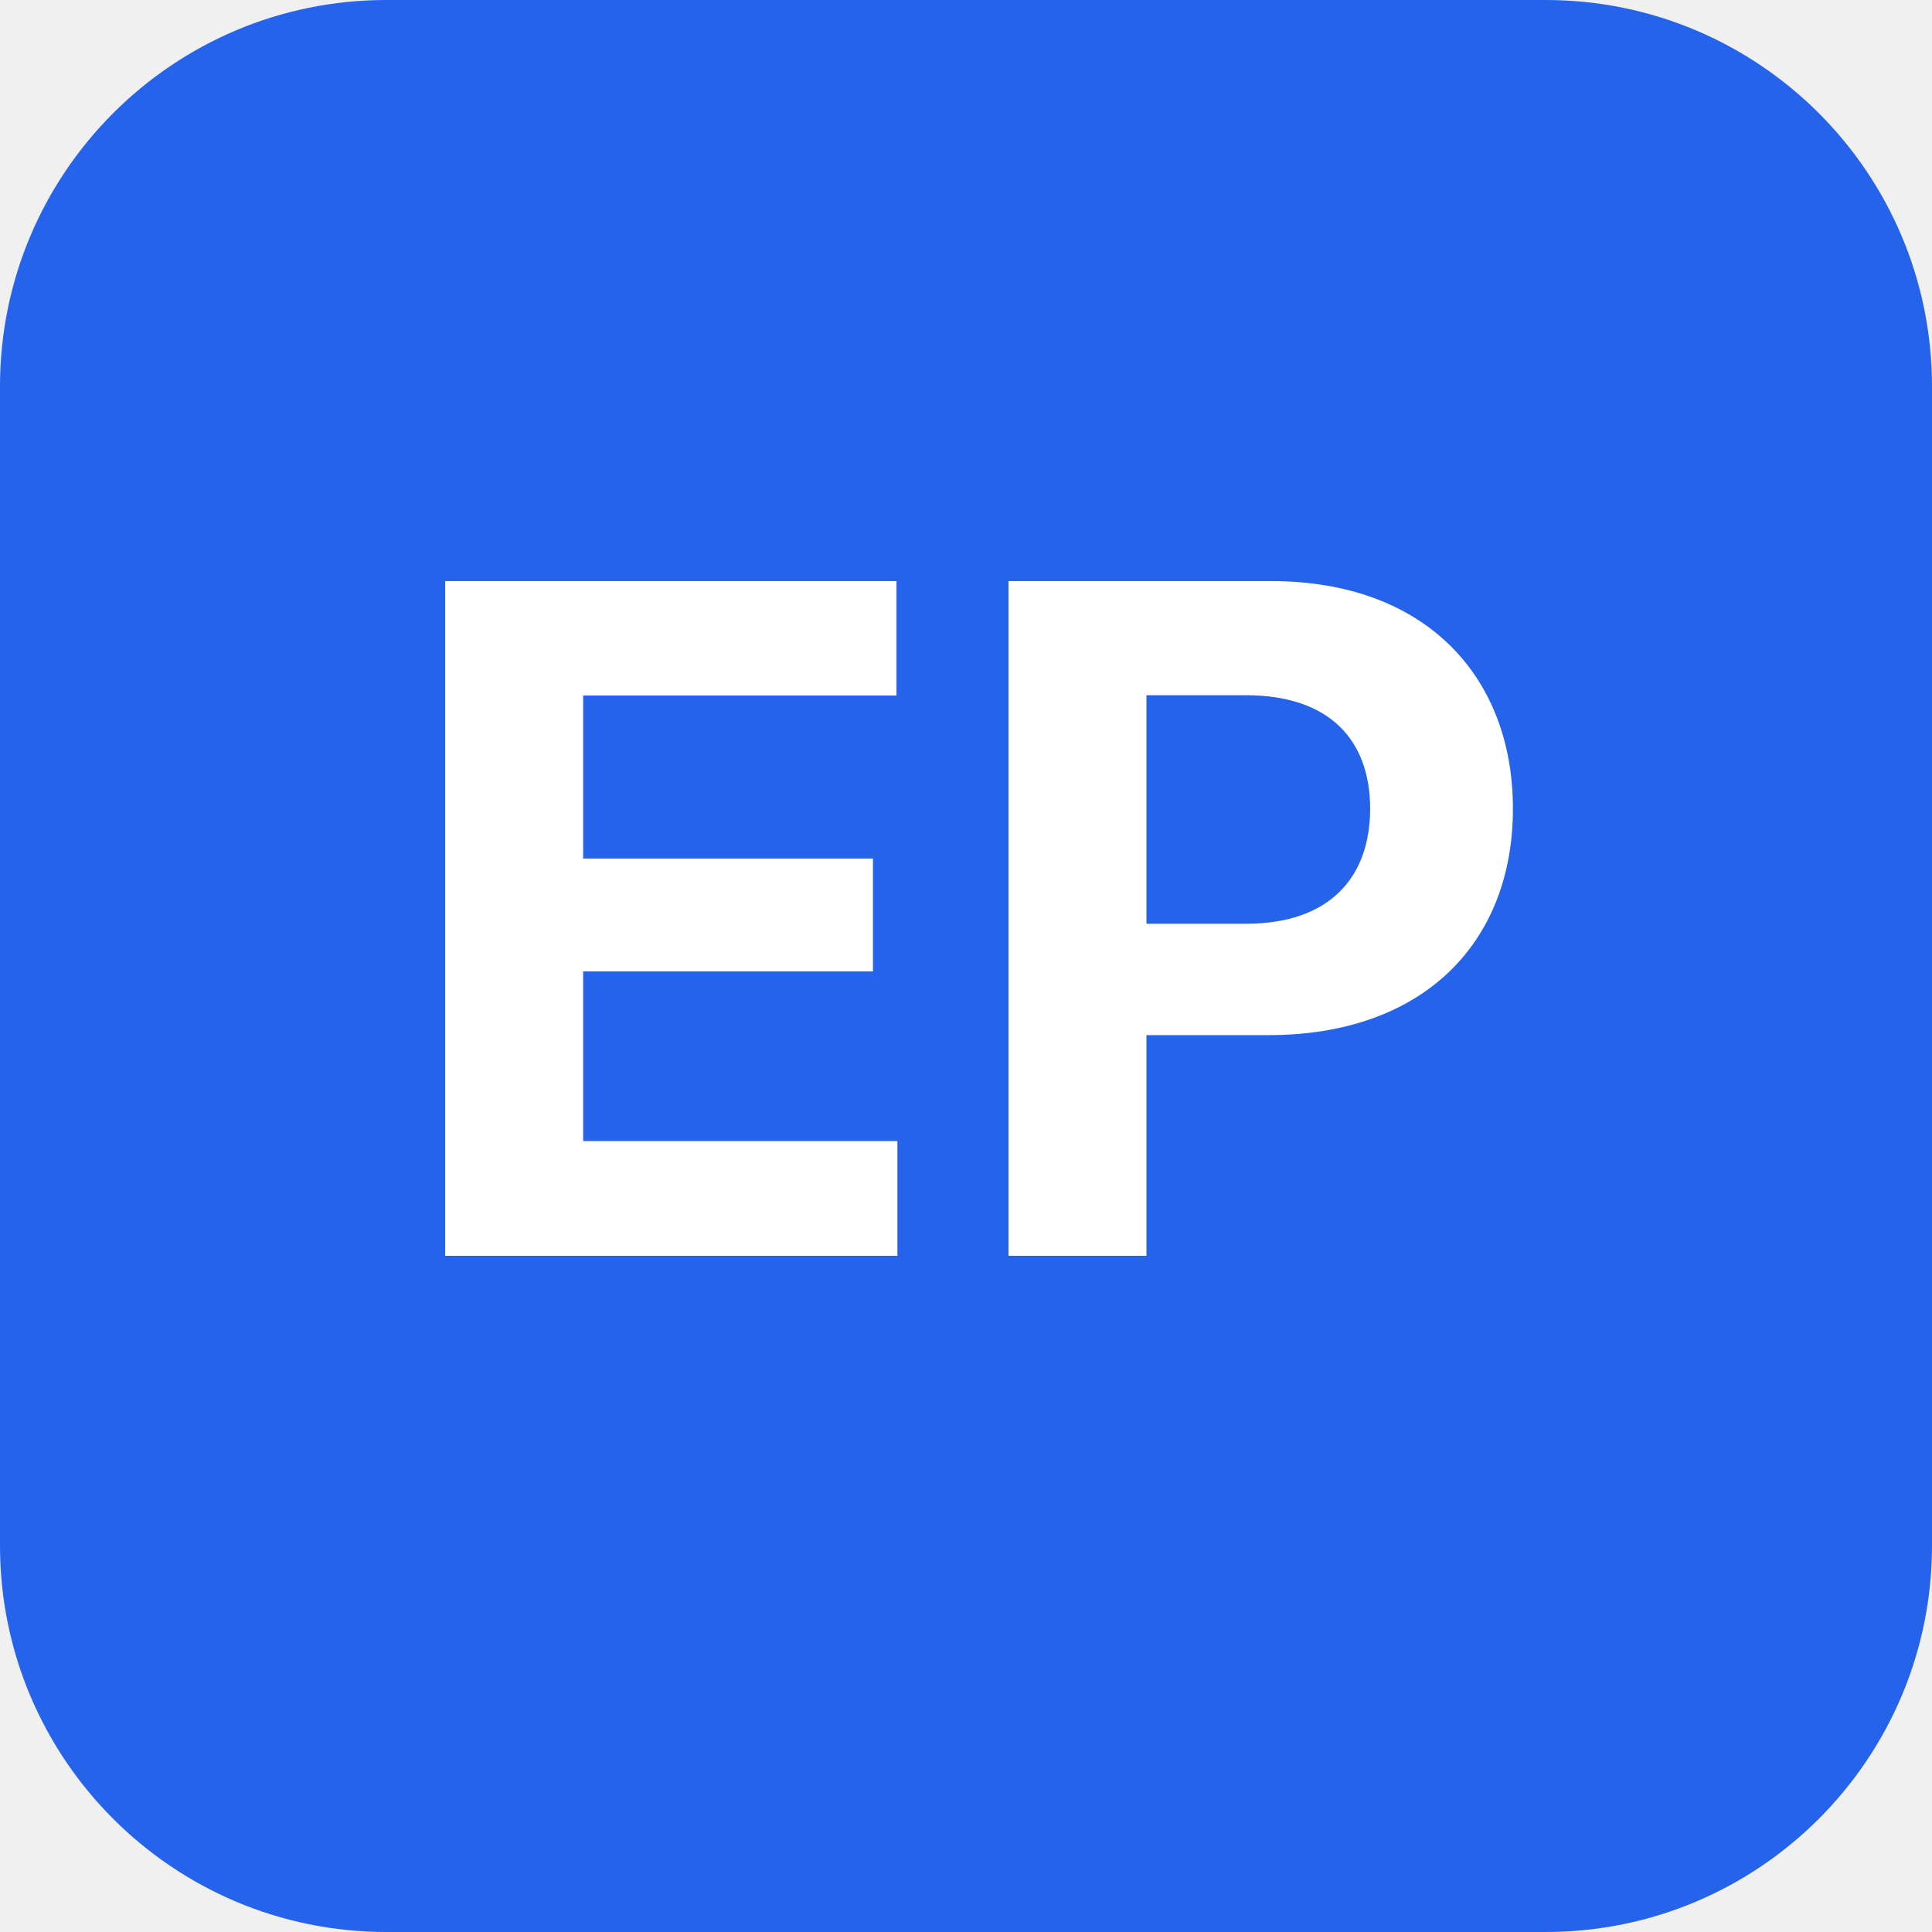
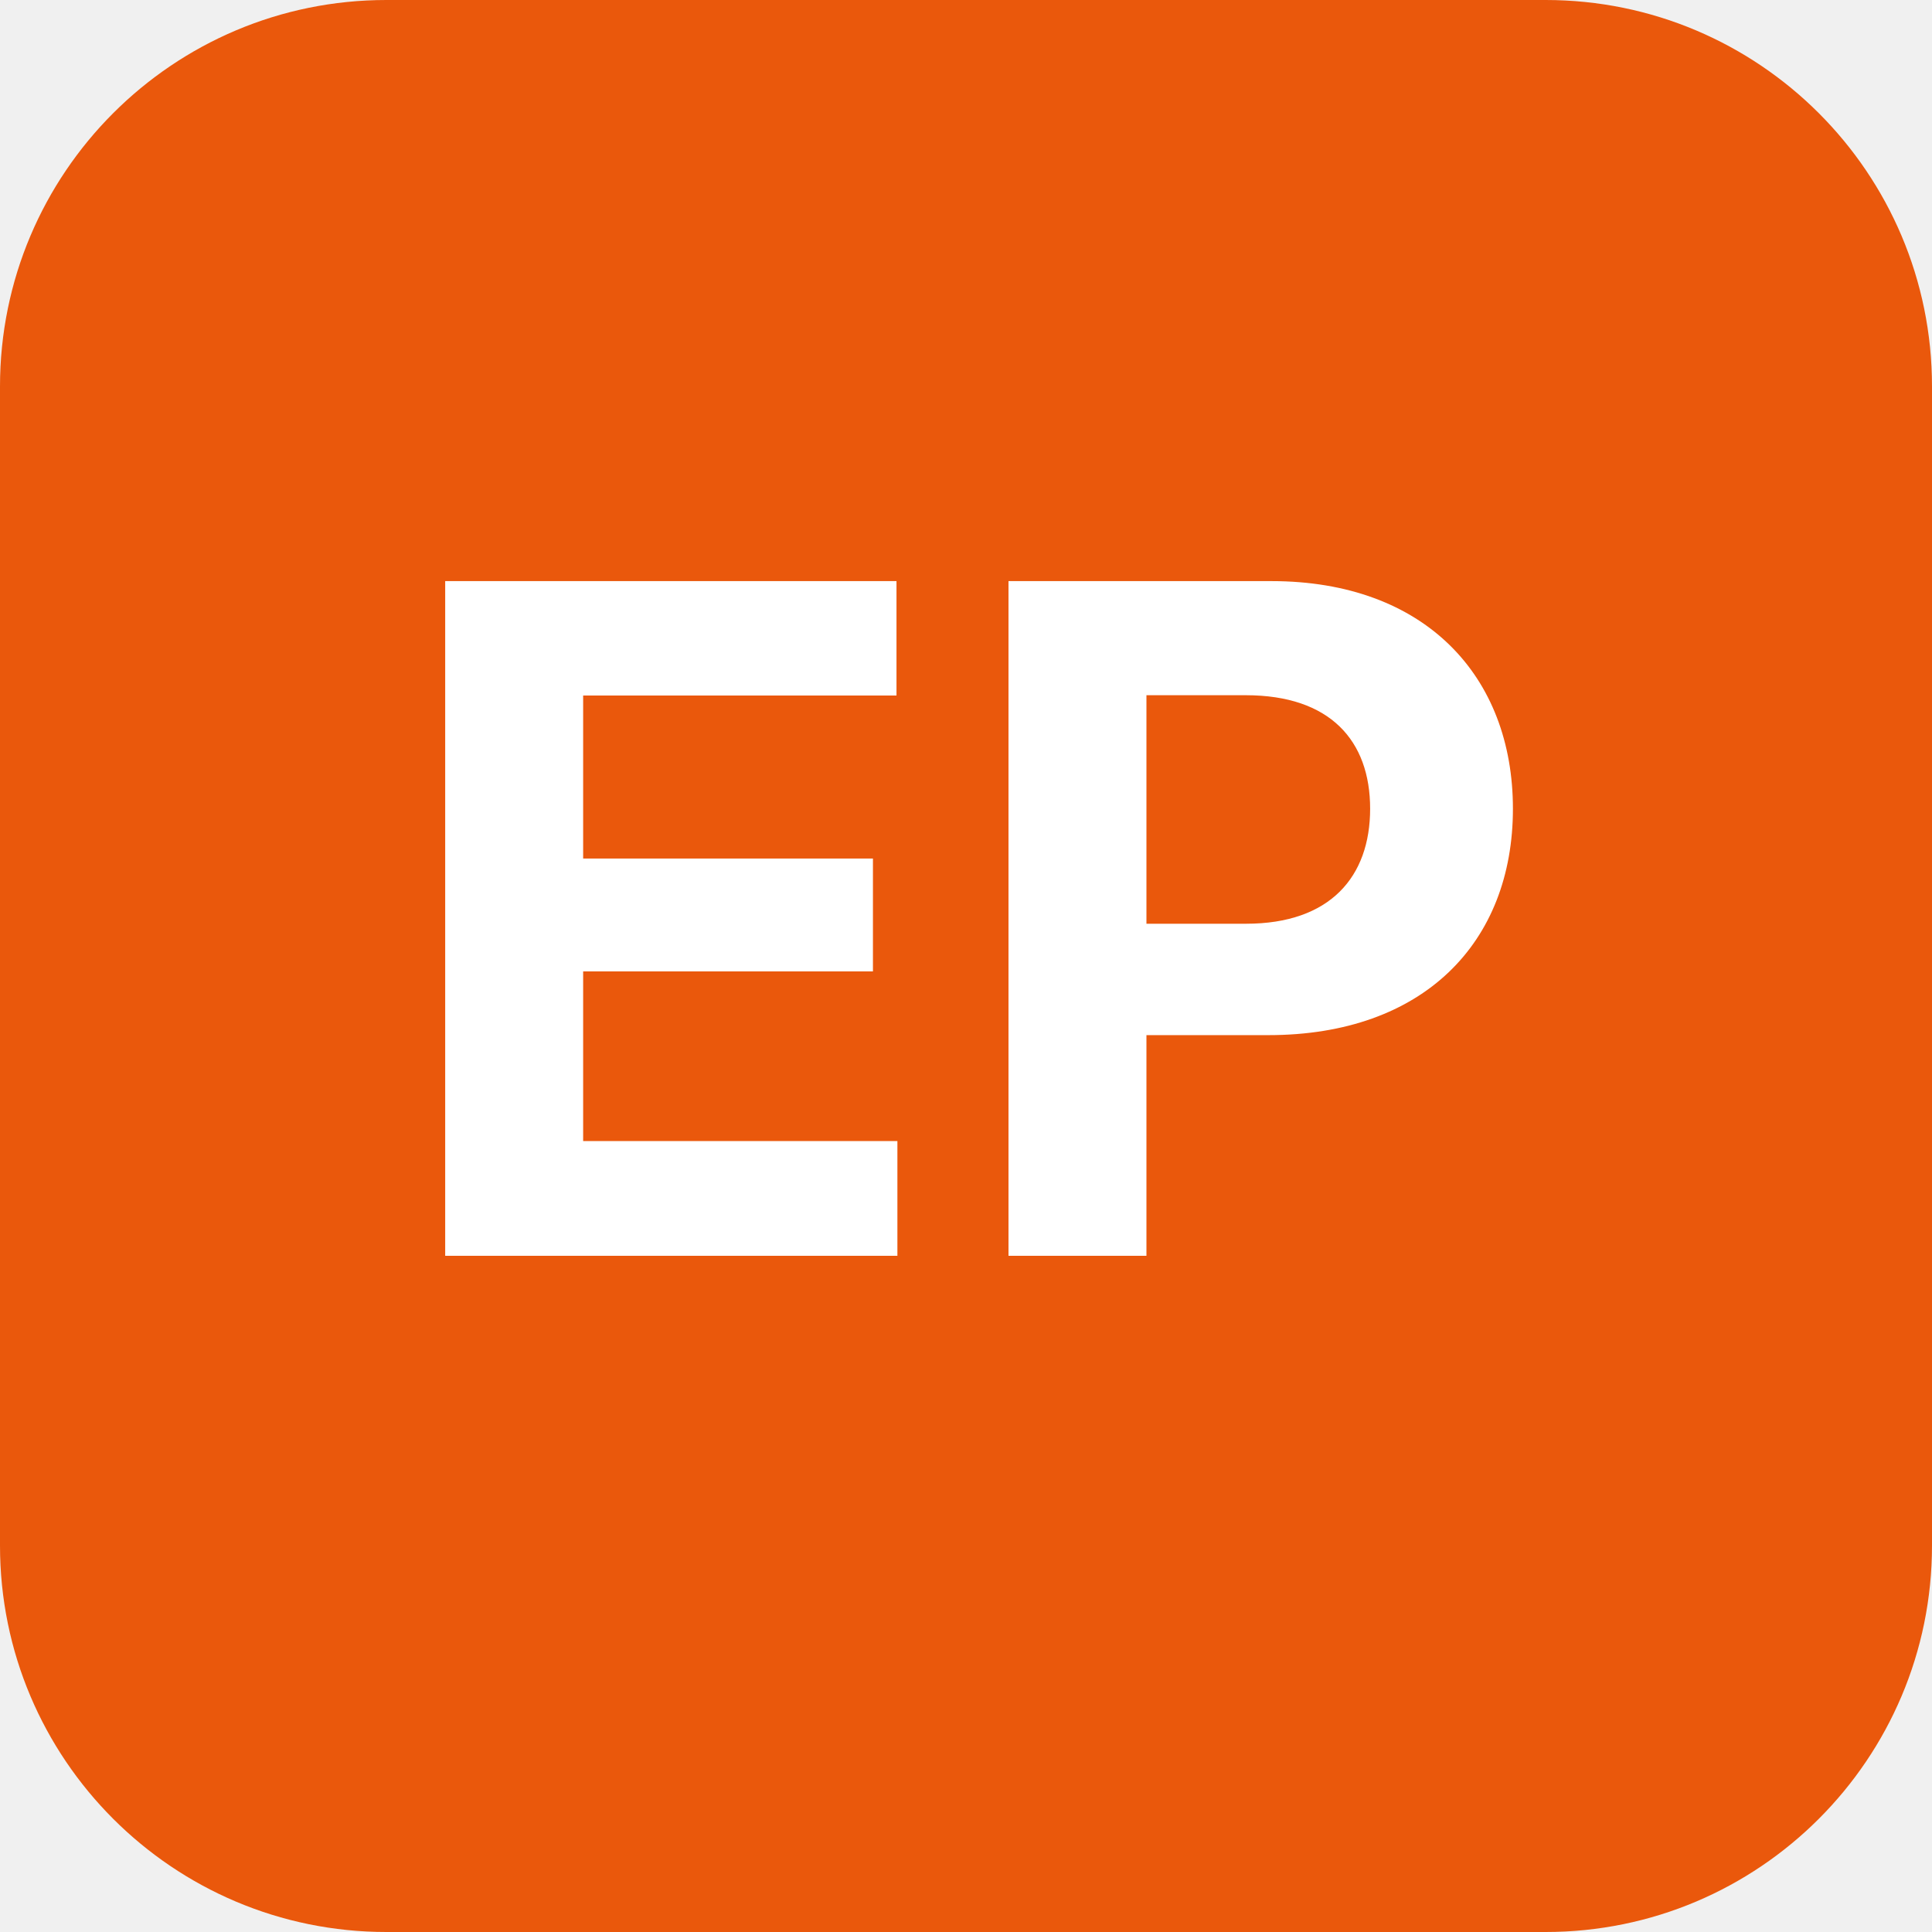
<svg xmlns="http://www.w3.org/2000/svg" viewBox="0 0 100 100">
-   <rect width="100" height="100" rx="20" fill="#2563eb" />
+   <rect width="100" height="100" rx="20" fill="#ea580c" />
  <text x="50" y="65" font-family="system-ui, -apple-system, sans-serif" font-size="48" font-weight="bold" fill="#ffffff" text-anchor="middle">EP</text>
</svg>
